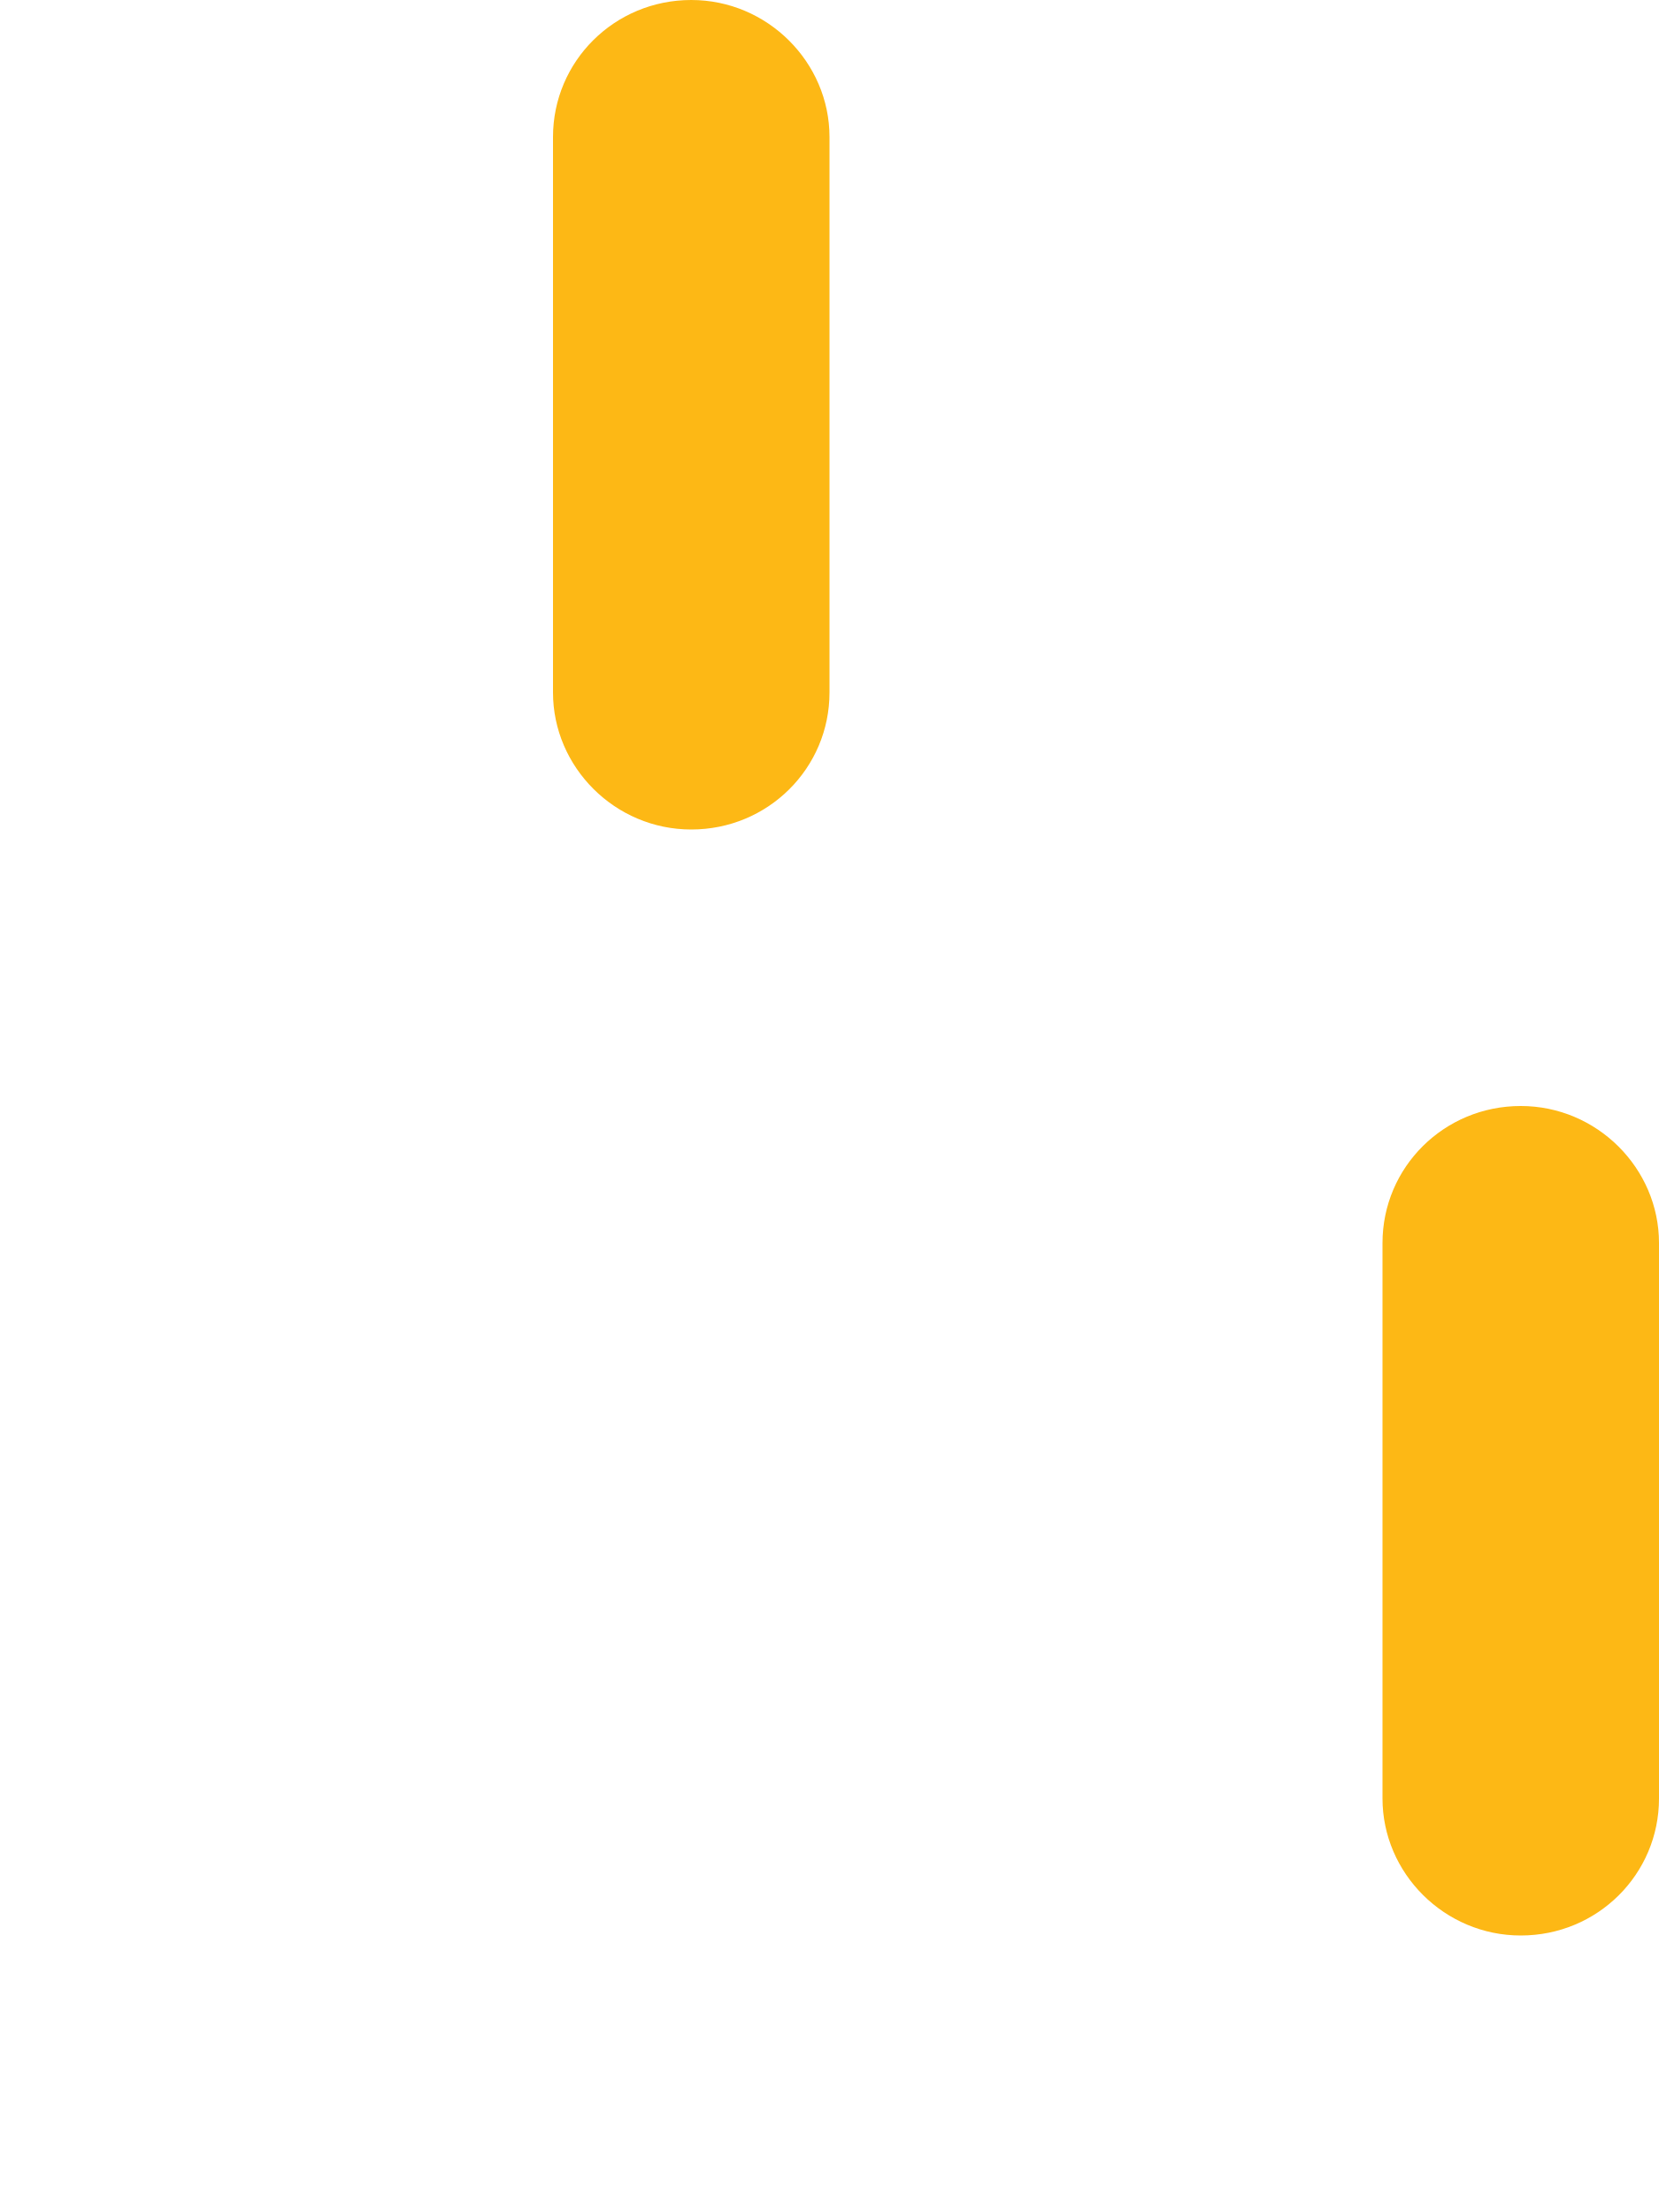
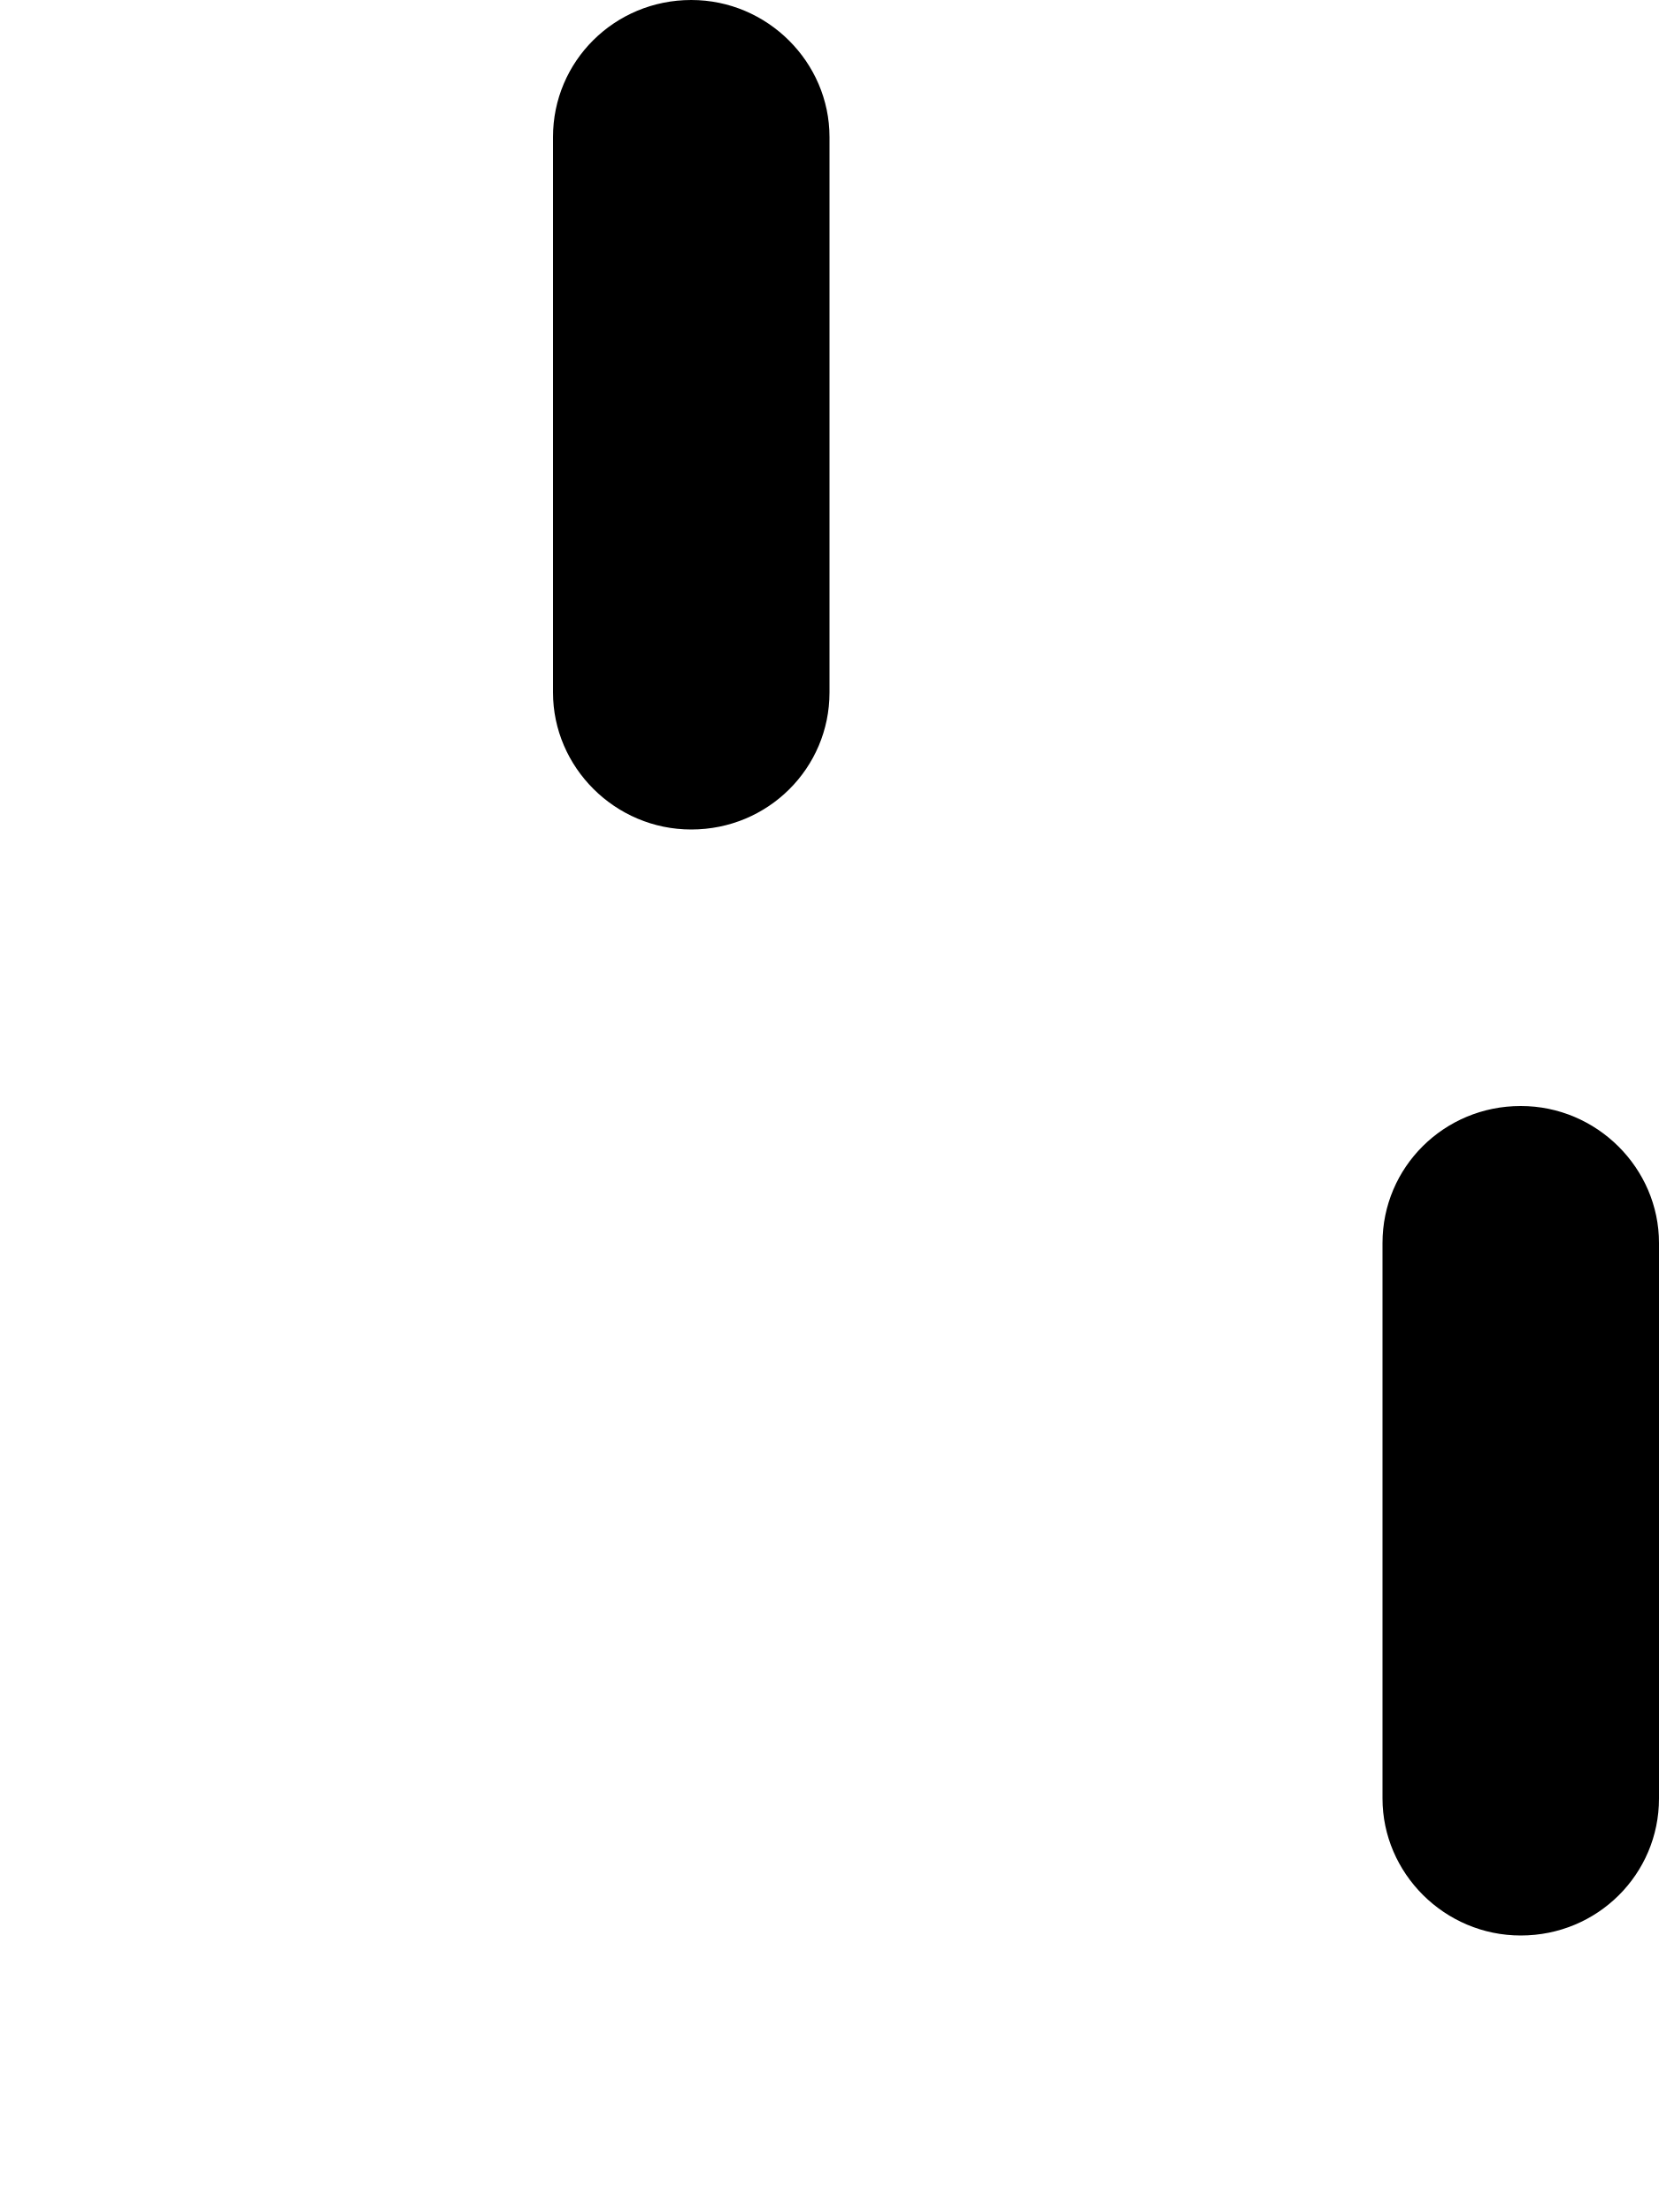
<svg xmlns="http://www.w3.org/2000/svg" width="12px" height="16px" viewBox="0 0 12 16" version="1.1">
  <defs />
  <g id="Page-1" stroke="none" stroke-width="1" fill="none" fill-rule="evenodd">
-     <g id="rain" fill="#fdb815">
+     <g id="rain" fill="#000000">
      <path d="M4,0.991 C4,0.444 4.444,0 5,0 C5.552,0 6,0.451 6,0.991 L6,5.009 C6,5.556 5.556,6 5,6 C4.448,6 4,5.549 4,5.009 L4,0.991 Z M10,8.991 C10,8.444 10.444,8 11,8 C11.552,8 12,8.451 12,8.991 L12,13.009 C12,13.556 11.556,14 11,14 C10.448,14 10,13.549 10,13.009 L10,8.991 Z" id="Combined-Shape" />
    </g>
  </g>
</svg>
